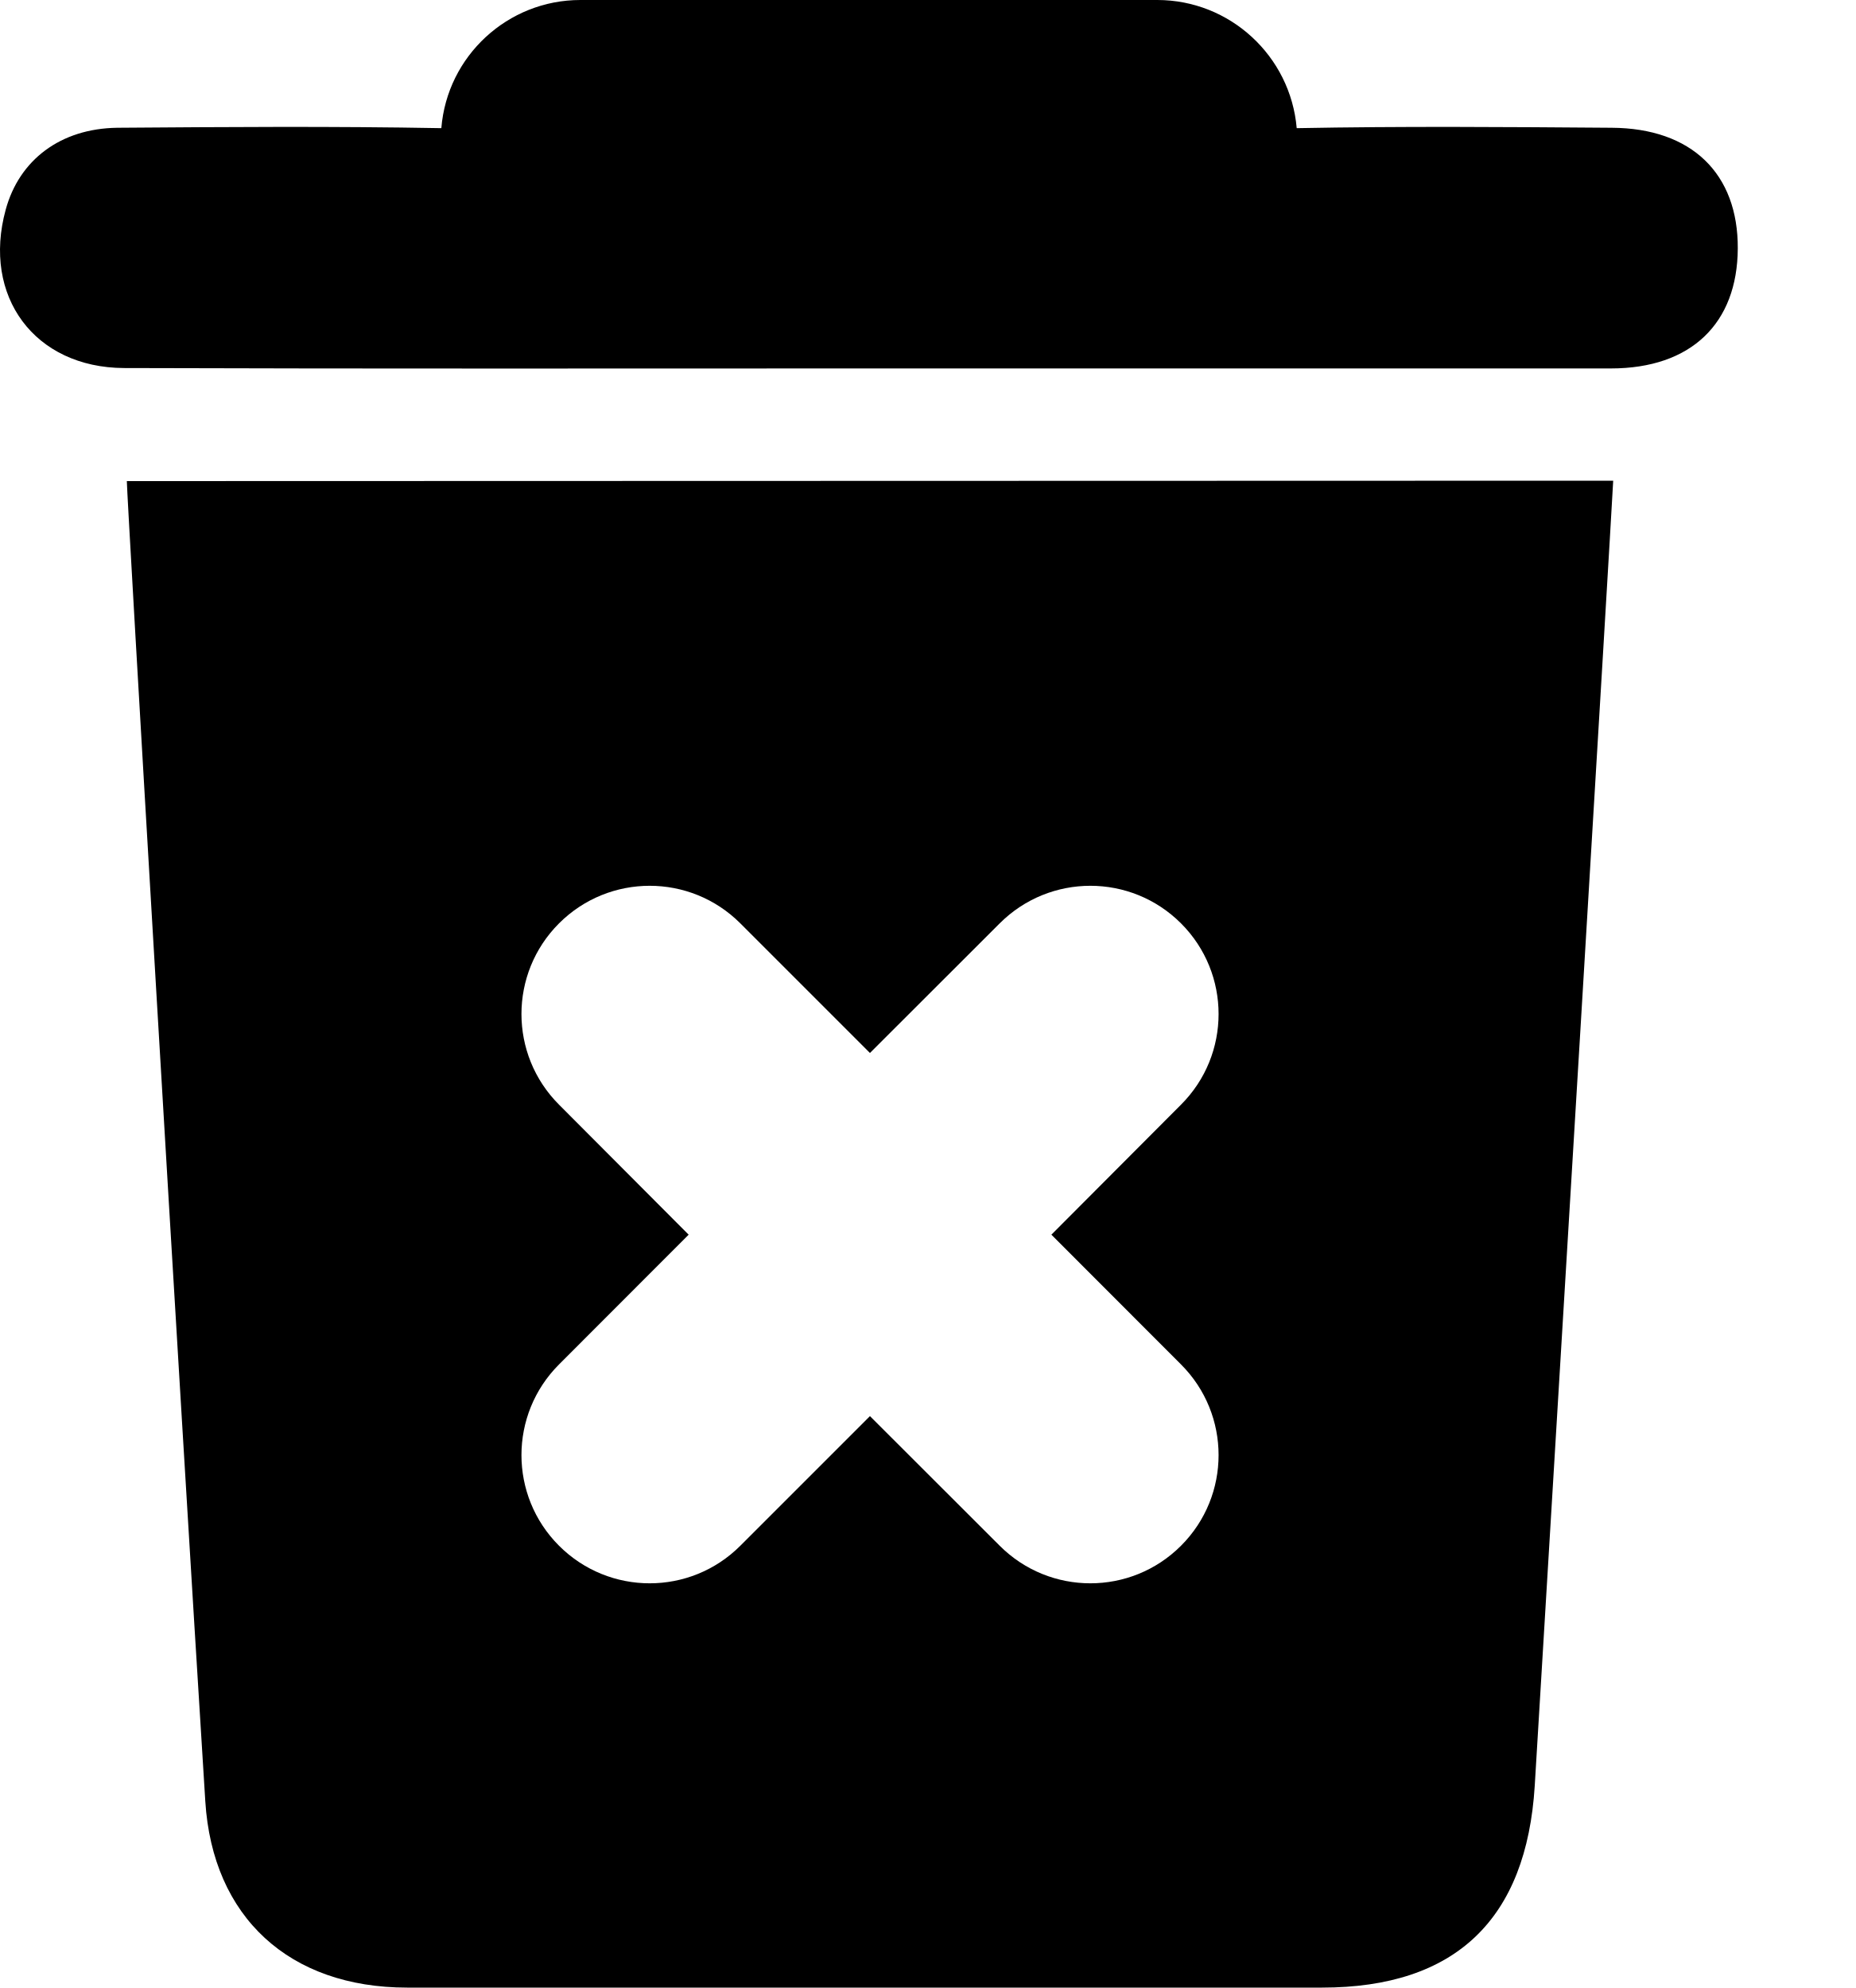
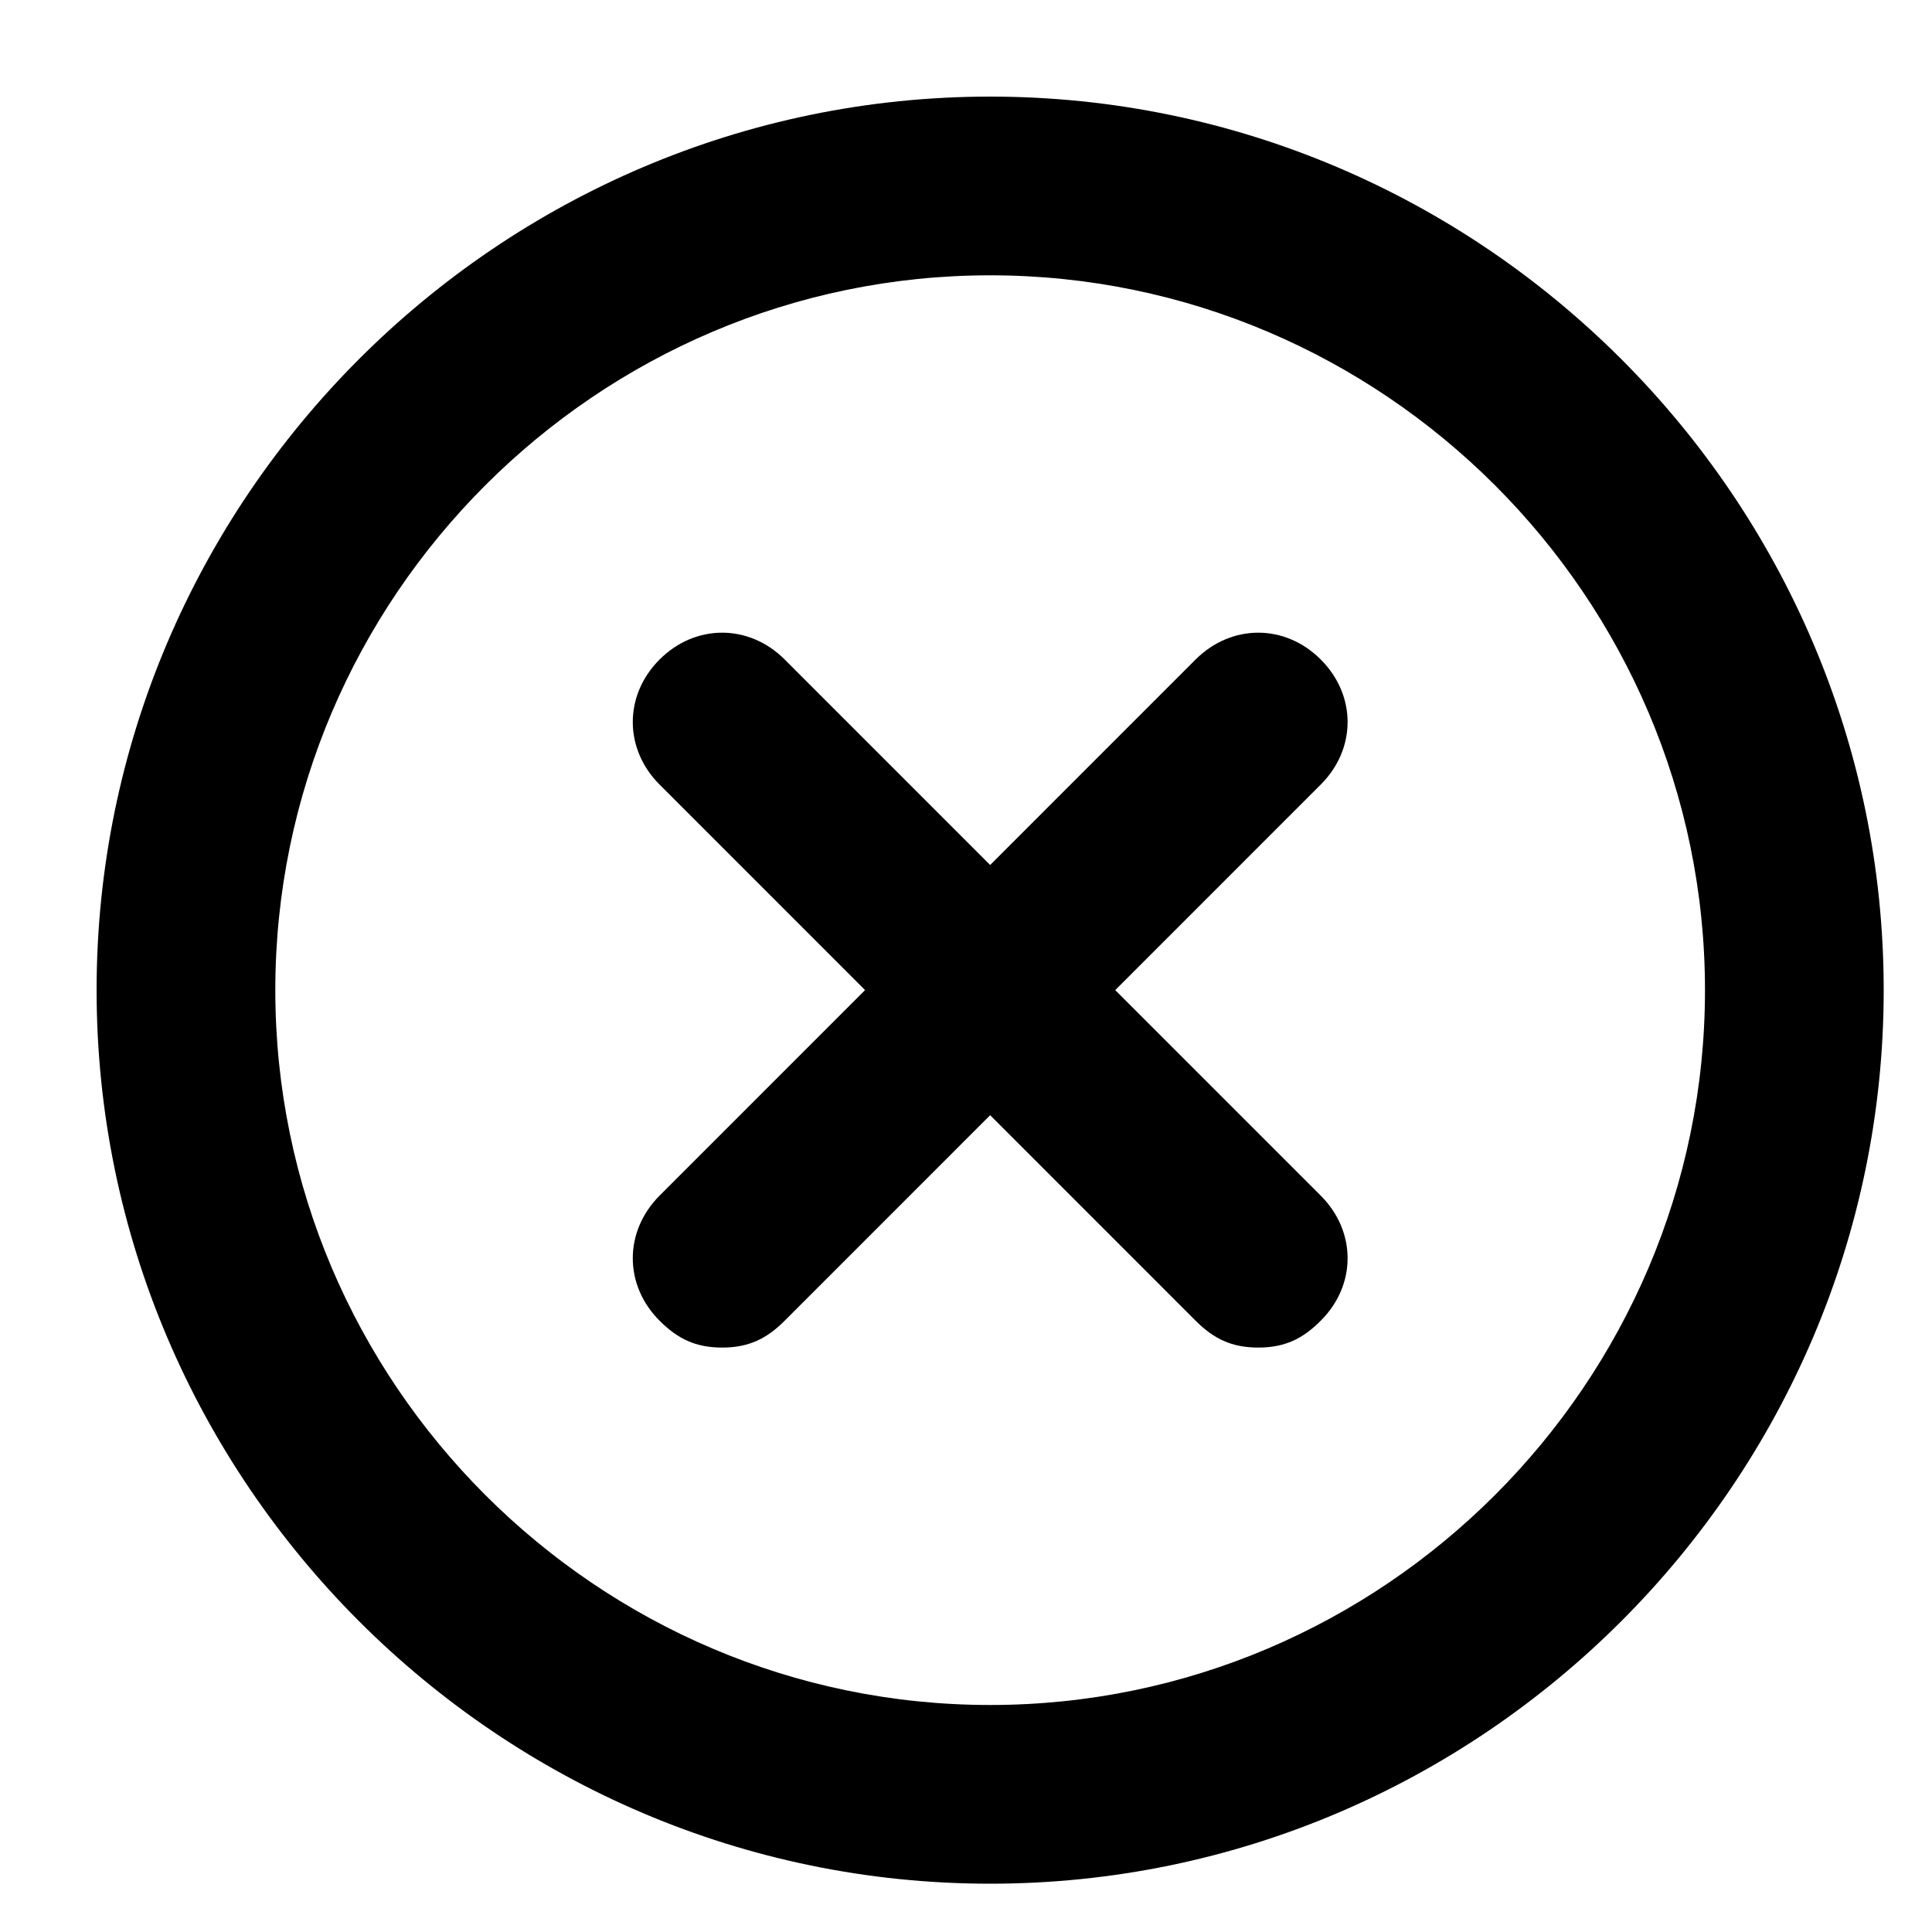
- <svg xmlns="http://www.w3.org/2000/svg" viewBox="0 0 14 15">
-   <path d="M0.957 3.63C0.957 3.747 1.35 10.424 1.549 13.591C1.604 14.467 2.184 14.997 3.072 14.997H9.975C10.985 14.997 11.518 14.479 11.58 13.474C11.744 10.767 12.143 4.166 12.172 3.627L0.957 3.63ZM8.911 10.295C9.289 10.673 9.289 11.285 8.911 11.663C8.533 12.041 7.921 12.041 7.543 11.663L6.564 10.685L5.586 11.663C5.208 12.041 4.596 12.041 4.218 11.663C3.84 11.285 3.84 10.673 4.218 10.295L5.196 9.316L4.218 8.335C3.84 7.957 3.84 7.345 4.218 6.967C4.596 6.589 5.208 6.589 5.586 6.967L6.564 7.945L7.543 6.967C7.921 6.589 8.533 6.589 8.911 6.967C9.289 7.345 9.289 7.957 8.911 8.335L7.933 9.316L8.911 10.295ZM12.16 0.964C11.366 0.958 10.575 0.952 9.784 0.967C9.737 0.422 9.28 0 8.732 0H4.379C3.831 0 3.374 0.422 3.33 0.967C2.516 0.952 1.698 0.958 0.884 0.964C0.456 0.97 0.145 1.207 0.043 1.582C-0.136 2.235 0.26 2.774 0.936 2.777C2.814 2.783 4.689 2.78 6.564 2.78H12.154C12.761 2.78 13.109 2.44 13.112 1.875C13.115 1.31 12.764 0.967 12.16 0.964Z" />
+ <svg xmlns="http://www.w3.org/2000/svg" width="20" height="20" viewBox="0 0 20 20">
+   <path d="M10.25 19.5C5.162 19.5 1 15.338 1 10.25C1 5.162 5.162 1 10.25 1C15.338 1 19.5 5.162 19.5 10.25C19.5 15.338 15.338 19.5 10.25 19.5ZM10.25 2.85C6.18 2.85 2.85 6.18 2.85 10.25C2.85 14.32 6.18 17.65 10.25 17.65C14.32 17.65 17.65 14.32 17.65 10.25C17.65 6.18 14.32 2.85 10.25 2.85Z" />
+   <path d="M7.475 13.95C7.198 13.95 7.013 13.857 6.828 13.672C6.458 13.303 6.458 12.748 6.828 12.377L12.377 6.827C12.748 6.457 13.303 6.457 13.672 6.827C14.043 7.197 14.043 7.752 13.672 8.122L8.123 13.672C7.938 13.857 7.753 13.95 7.475 13.95Z" />
+   <path d="M13.025 13.95C12.748 13.95 12.562 13.857 12.377 13.672L6.828 8.122C6.458 7.752 6.458 7.197 6.828 6.827C7.198 6.457 7.753 6.457 8.123 6.827L13.672 12.377C14.043 12.748 14.043 13.303 13.672 13.672C13.488 13.857 13.303 13.95 13.025 13.95Z" />
</svg>
